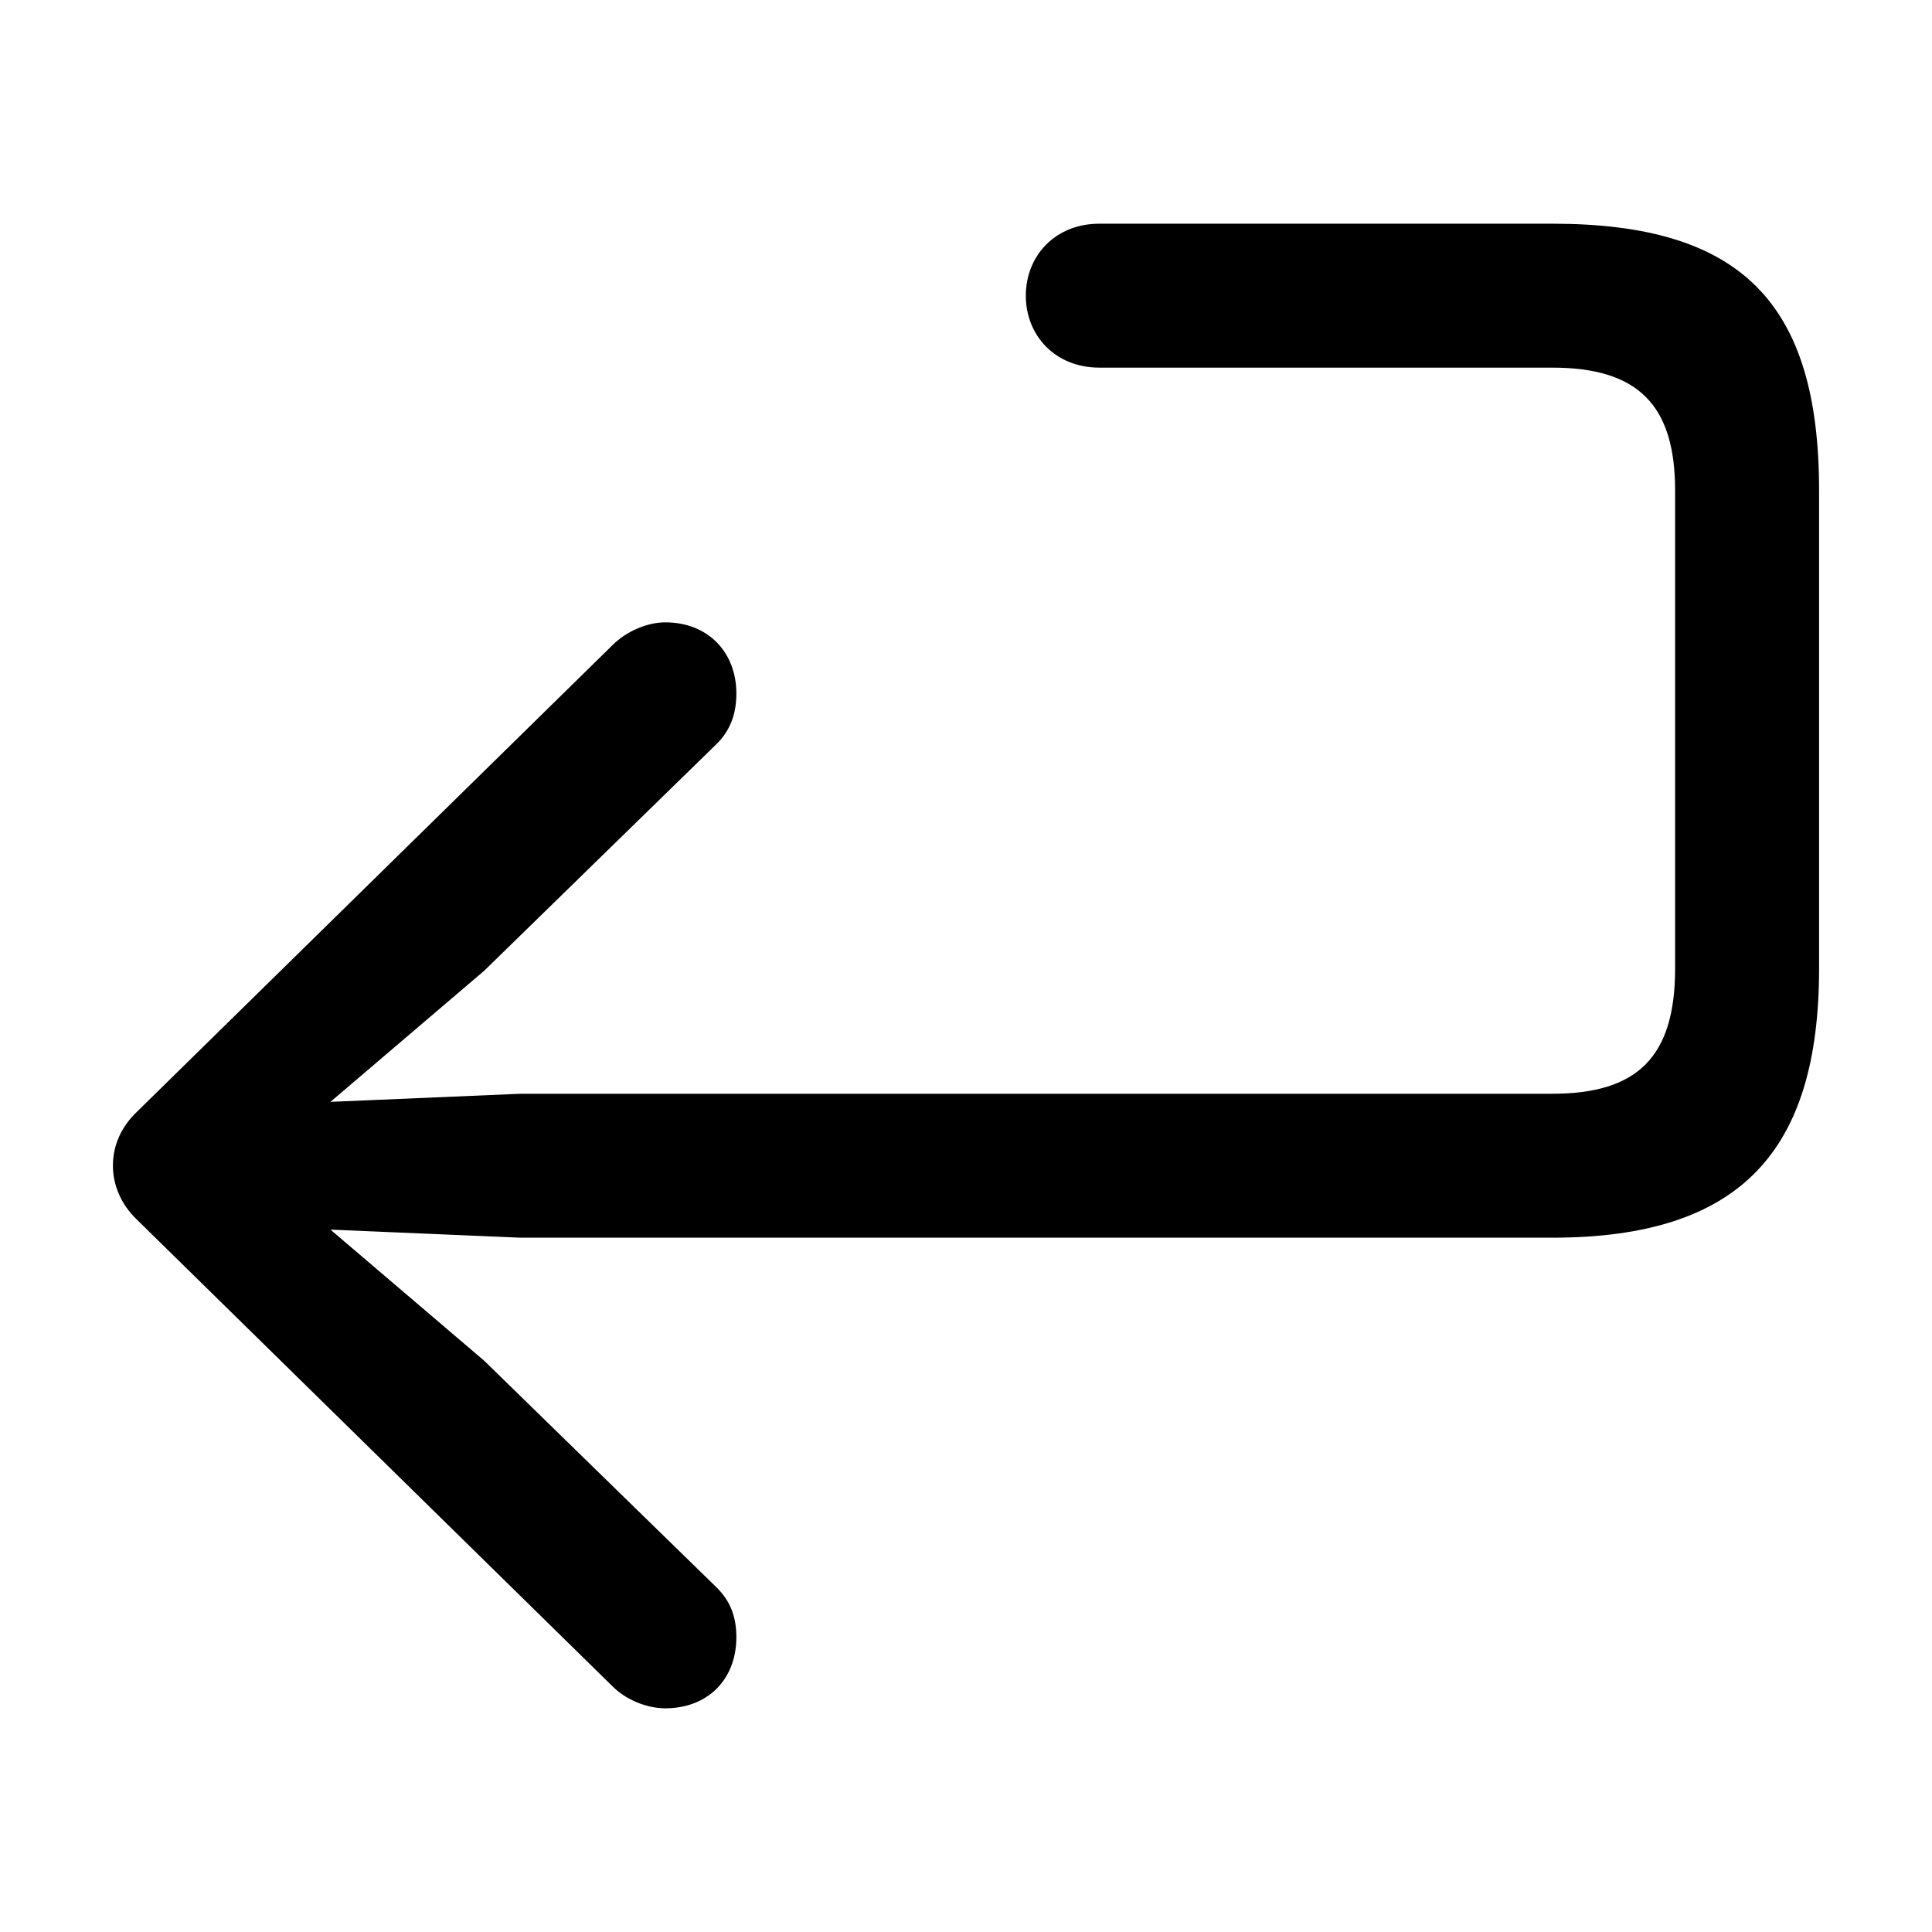
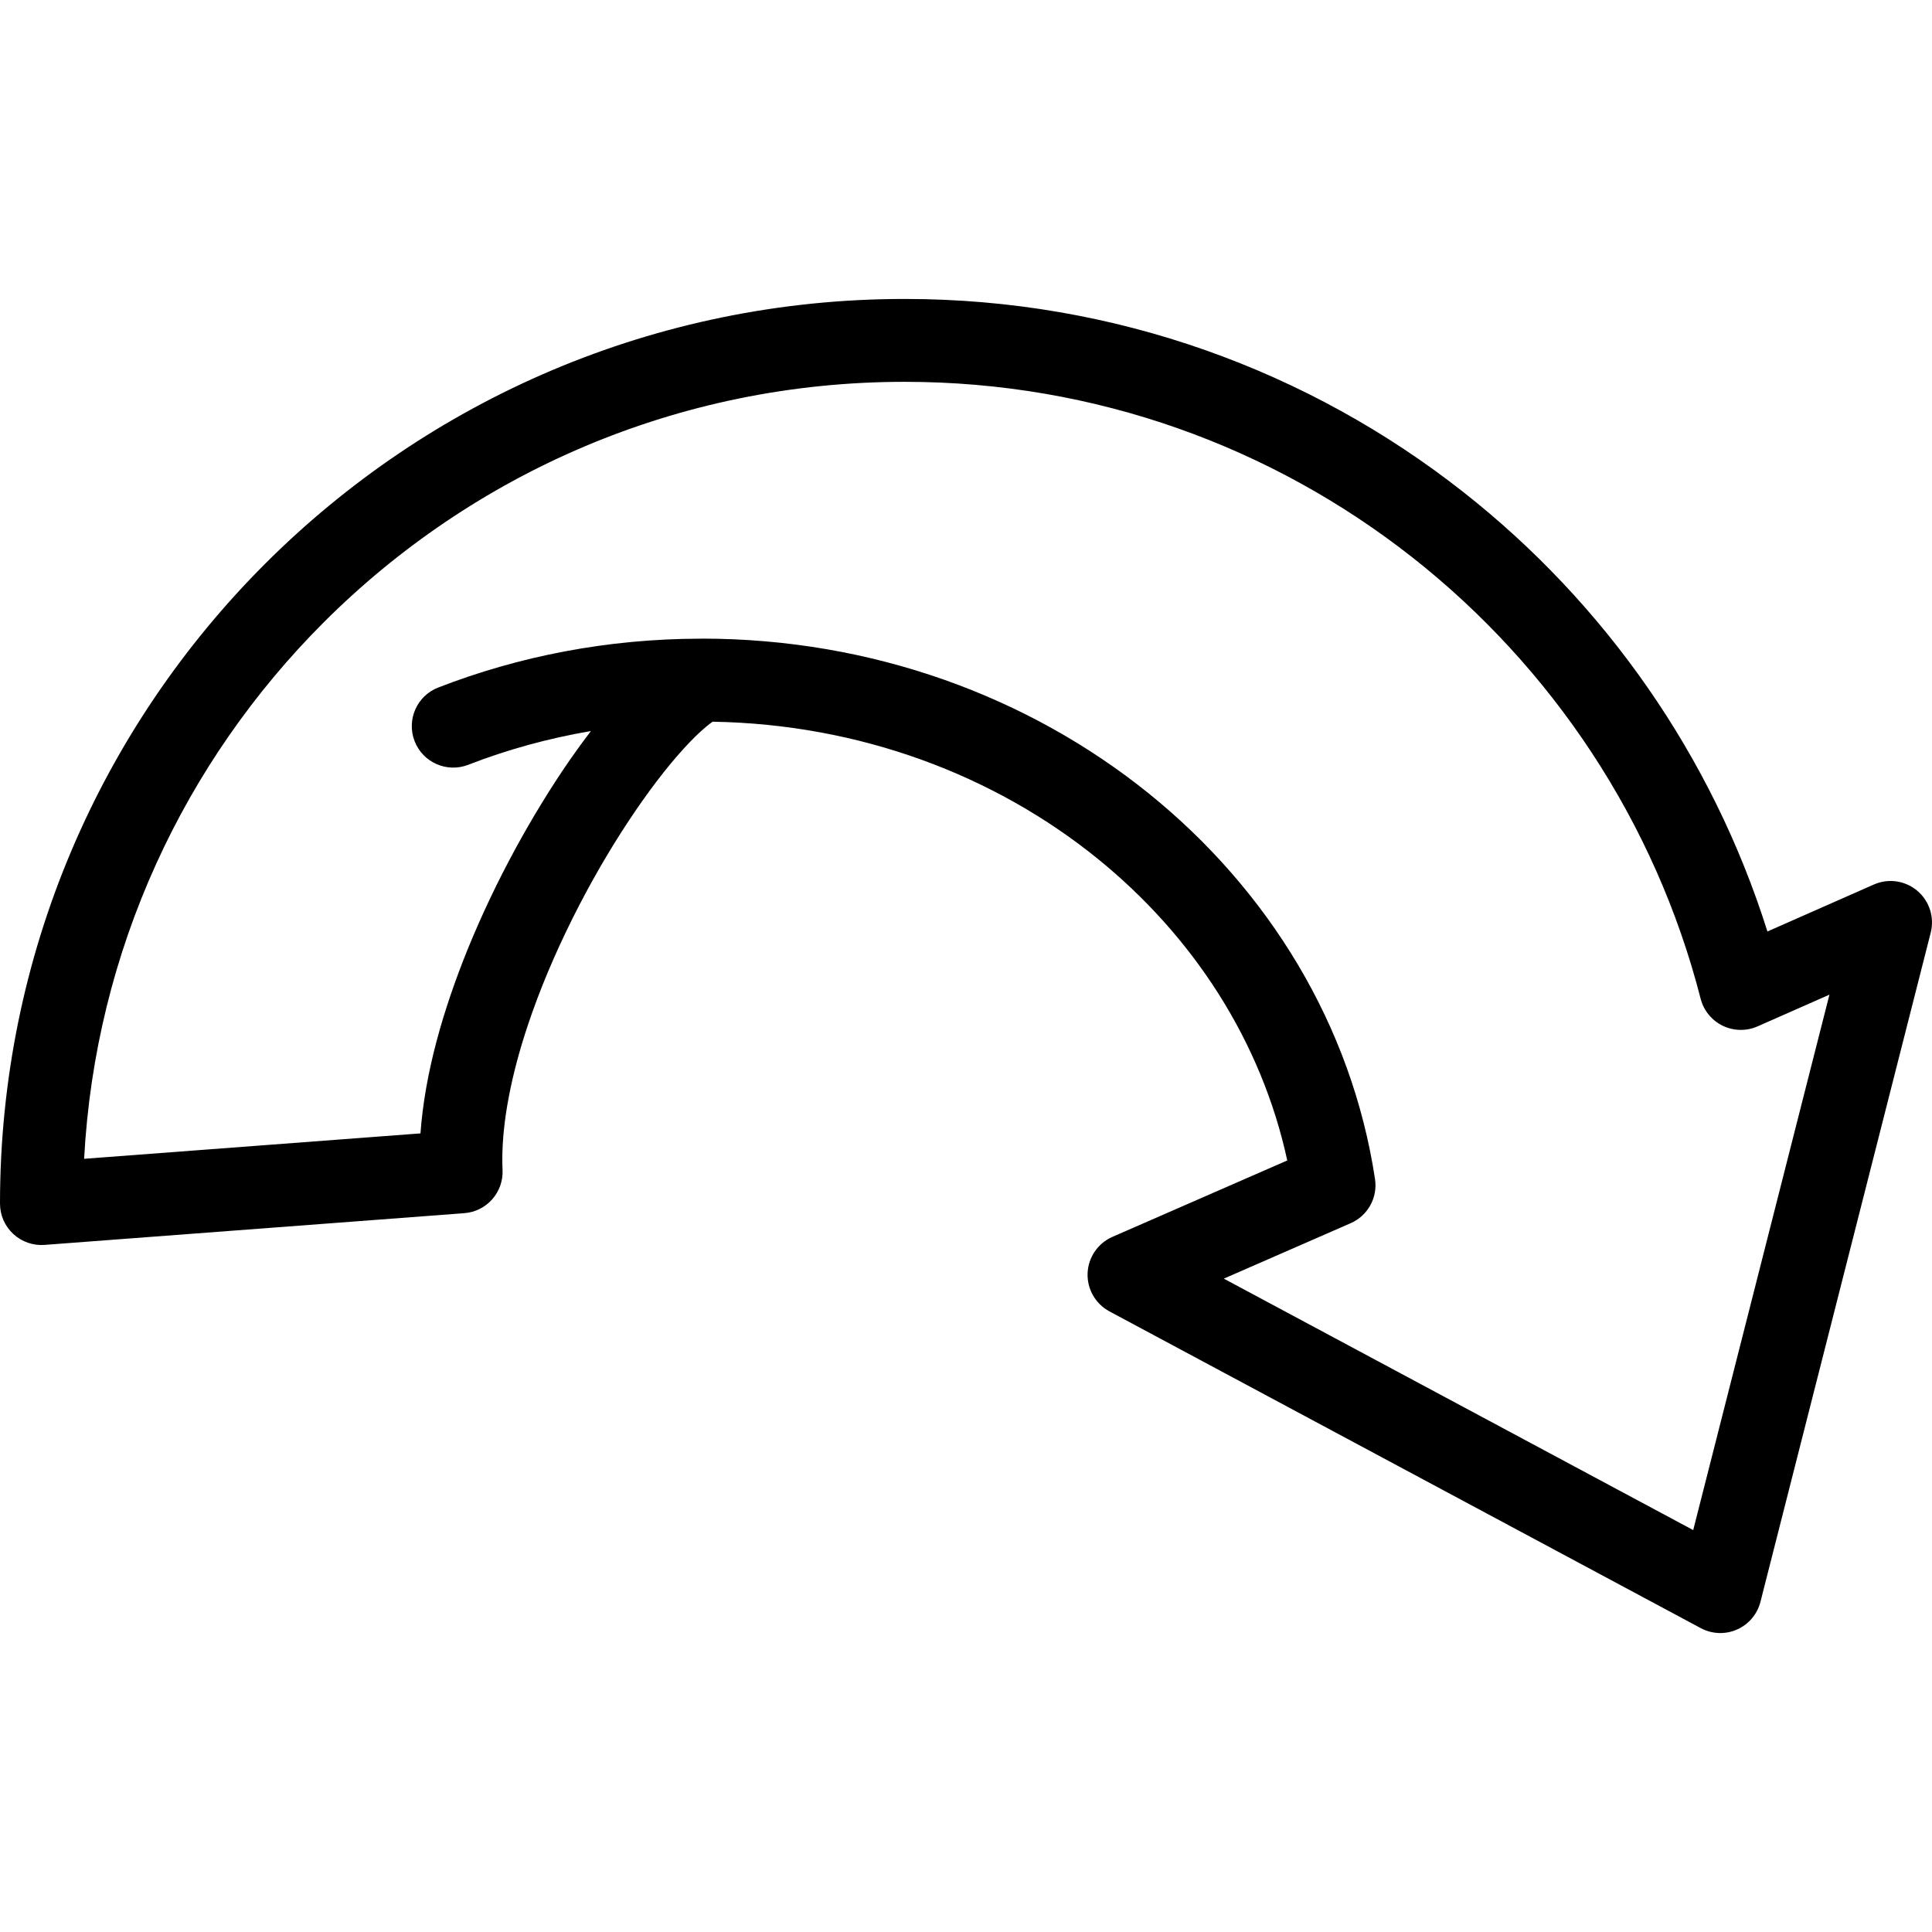
- <svg xmlns="http://www.w3.org/2000/svg" fill="#000000" width="800px" height="800px" viewBox="0 0 56 56">
-   <path d="M 19.281 49.516 C 20.523 49.516 21.344 48.672 21.344 47.453 C 21.344 46.844 21.156 46.398 20.781 46.023 L 14.031 39.438 L 9.578 35.641 L 15.086 35.875 L 44.992 35.875 C 50.453 35.875 52.727 33.367 52.727 28.07 L 52.727 14.219 C 52.727 8.758 50.453 6.484 44.992 6.484 L 31.867 6.484 C 30.578 6.484 29.734 7.422 29.734 8.57 C 29.734 9.719 30.578 10.656 31.867 10.656 L 44.992 10.656 C 47.476 10.656 48.554 11.734 48.554 14.219 L 48.554 28.07 C 48.554 30.625 47.476 31.703 44.992 31.703 L 15.086 31.703 L 9.578 31.938 L 14.031 28.141 L 20.781 21.555 C 21.156 21.18 21.344 20.711 21.344 20.102 C 21.344 18.906 20.523 18.039 19.281 18.039 C 18.765 18.039 18.156 18.297 17.758 18.695 L 3.976 32.219 C 3.508 32.664 3.273 33.203 3.273 33.789 C 3.273 34.352 3.508 34.914 3.976 35.359 L 17.758 48.883 C 18.156 49.281 18.765 49.516 19.281 49.516 Z" />
+ <svg xmlns="http://www.w3.org/2000/svg" height="800px" width="800px" version="1.1" id="_x32_" viewBox="0 0 512 512" xml:space="preserve">
+   <style type="text/css">
+ 	.st0{fill:#000000;}
+ </style>
+   <g>
+     <path class="st0" d="M508.112,236.074c-3.206-2.717-7.682-3.364-11.52-1.668l-28.206,12.446   c-14.667-46.552-43.096-86.975-80.565-116.432c-40.739-32.058-92.228-51.202-148.08-51.195C107.327,79.234,0.007,186.554,0,318.96   c0,3.061,1.272,5.979,3.514,8.049c2.242,2.084,5.246,3.133,8.293,2.903l111.229-8.408c5.914-0.445,10.405-5.504,10.147-11.426   c-0.043-0.906-0.065-1.826-0.065-2.76c-0.014-10.362,2.479-22.788,6.719-35.486c6.331-19.065,16.514-38.777,26.682-54.155   c5.074-7.69,10.147-14.316,14.574-19.173c2.199-2.429,4.24-4.412,5.943-5.836c0.668-0.574,1.272-1.02,1.811-1.408   c39.086,0.647,74.608,14.186,101.764,36.082c25.62,20.675,43.692,48.658,50.526,80.192l-46.336,20.251   c-3.852,1.682-6.404,5.425-6.576,9.623c-0.166,4.204,2.084,8.128,5.792,10.125l156.697,83.936c2.968,1.595,6.525,1.739,9.607,0.374   c3.09-1.351,5.383-4.068,6.216-7.337l45.123-177.342C512.696,243.088,511.316,238.79,508.112,236.074z M448.717,405.489   l-124.394-66.638l33.61-14.689c4.556-1.991,7.207-6.784,6.46-11.7c-6.173-40.753-28.271-76.634-59.998-102.217   c-31.734-25.584-73.192-41.005-118.422-41.005c-0.108,0-0.208,0.015-0.309,0.015c-0.044,0-0.086,0-0.13,0   c-24.569,0.05-48.025,4.642-69.405,12.949c-5.656,2.2-8.451,8.559-6.252,14.215c2.191,5.648,8.551,8.451,14.214,6.259   c10.305-4.017,21.2-7.007,32.511-8.947c-1.861,2.444-3.737,4.995-5.62,7.704c-9.78,14.179-19.575,31.749-27.063,50.182   c-6.511,16.097-11.333,32.777-12.49,48.744l-89.138,6.733c2.983-55.435,26.64-105.293,63.455-142.123   c39.438-39.431,93.816-63.784,153.994-63.784c50.806,0,97.453,17.362,134.505,46.488c37.045,29.14,64.403,70.03,76.447,117.013   c0.798,3.119,2.946,5.734,5.843,7.143c2.896,1.409,6.288,1.466,9.227,0.173l19.058-8.408L448.717,405.489z" />
+   </g>
</svg>
